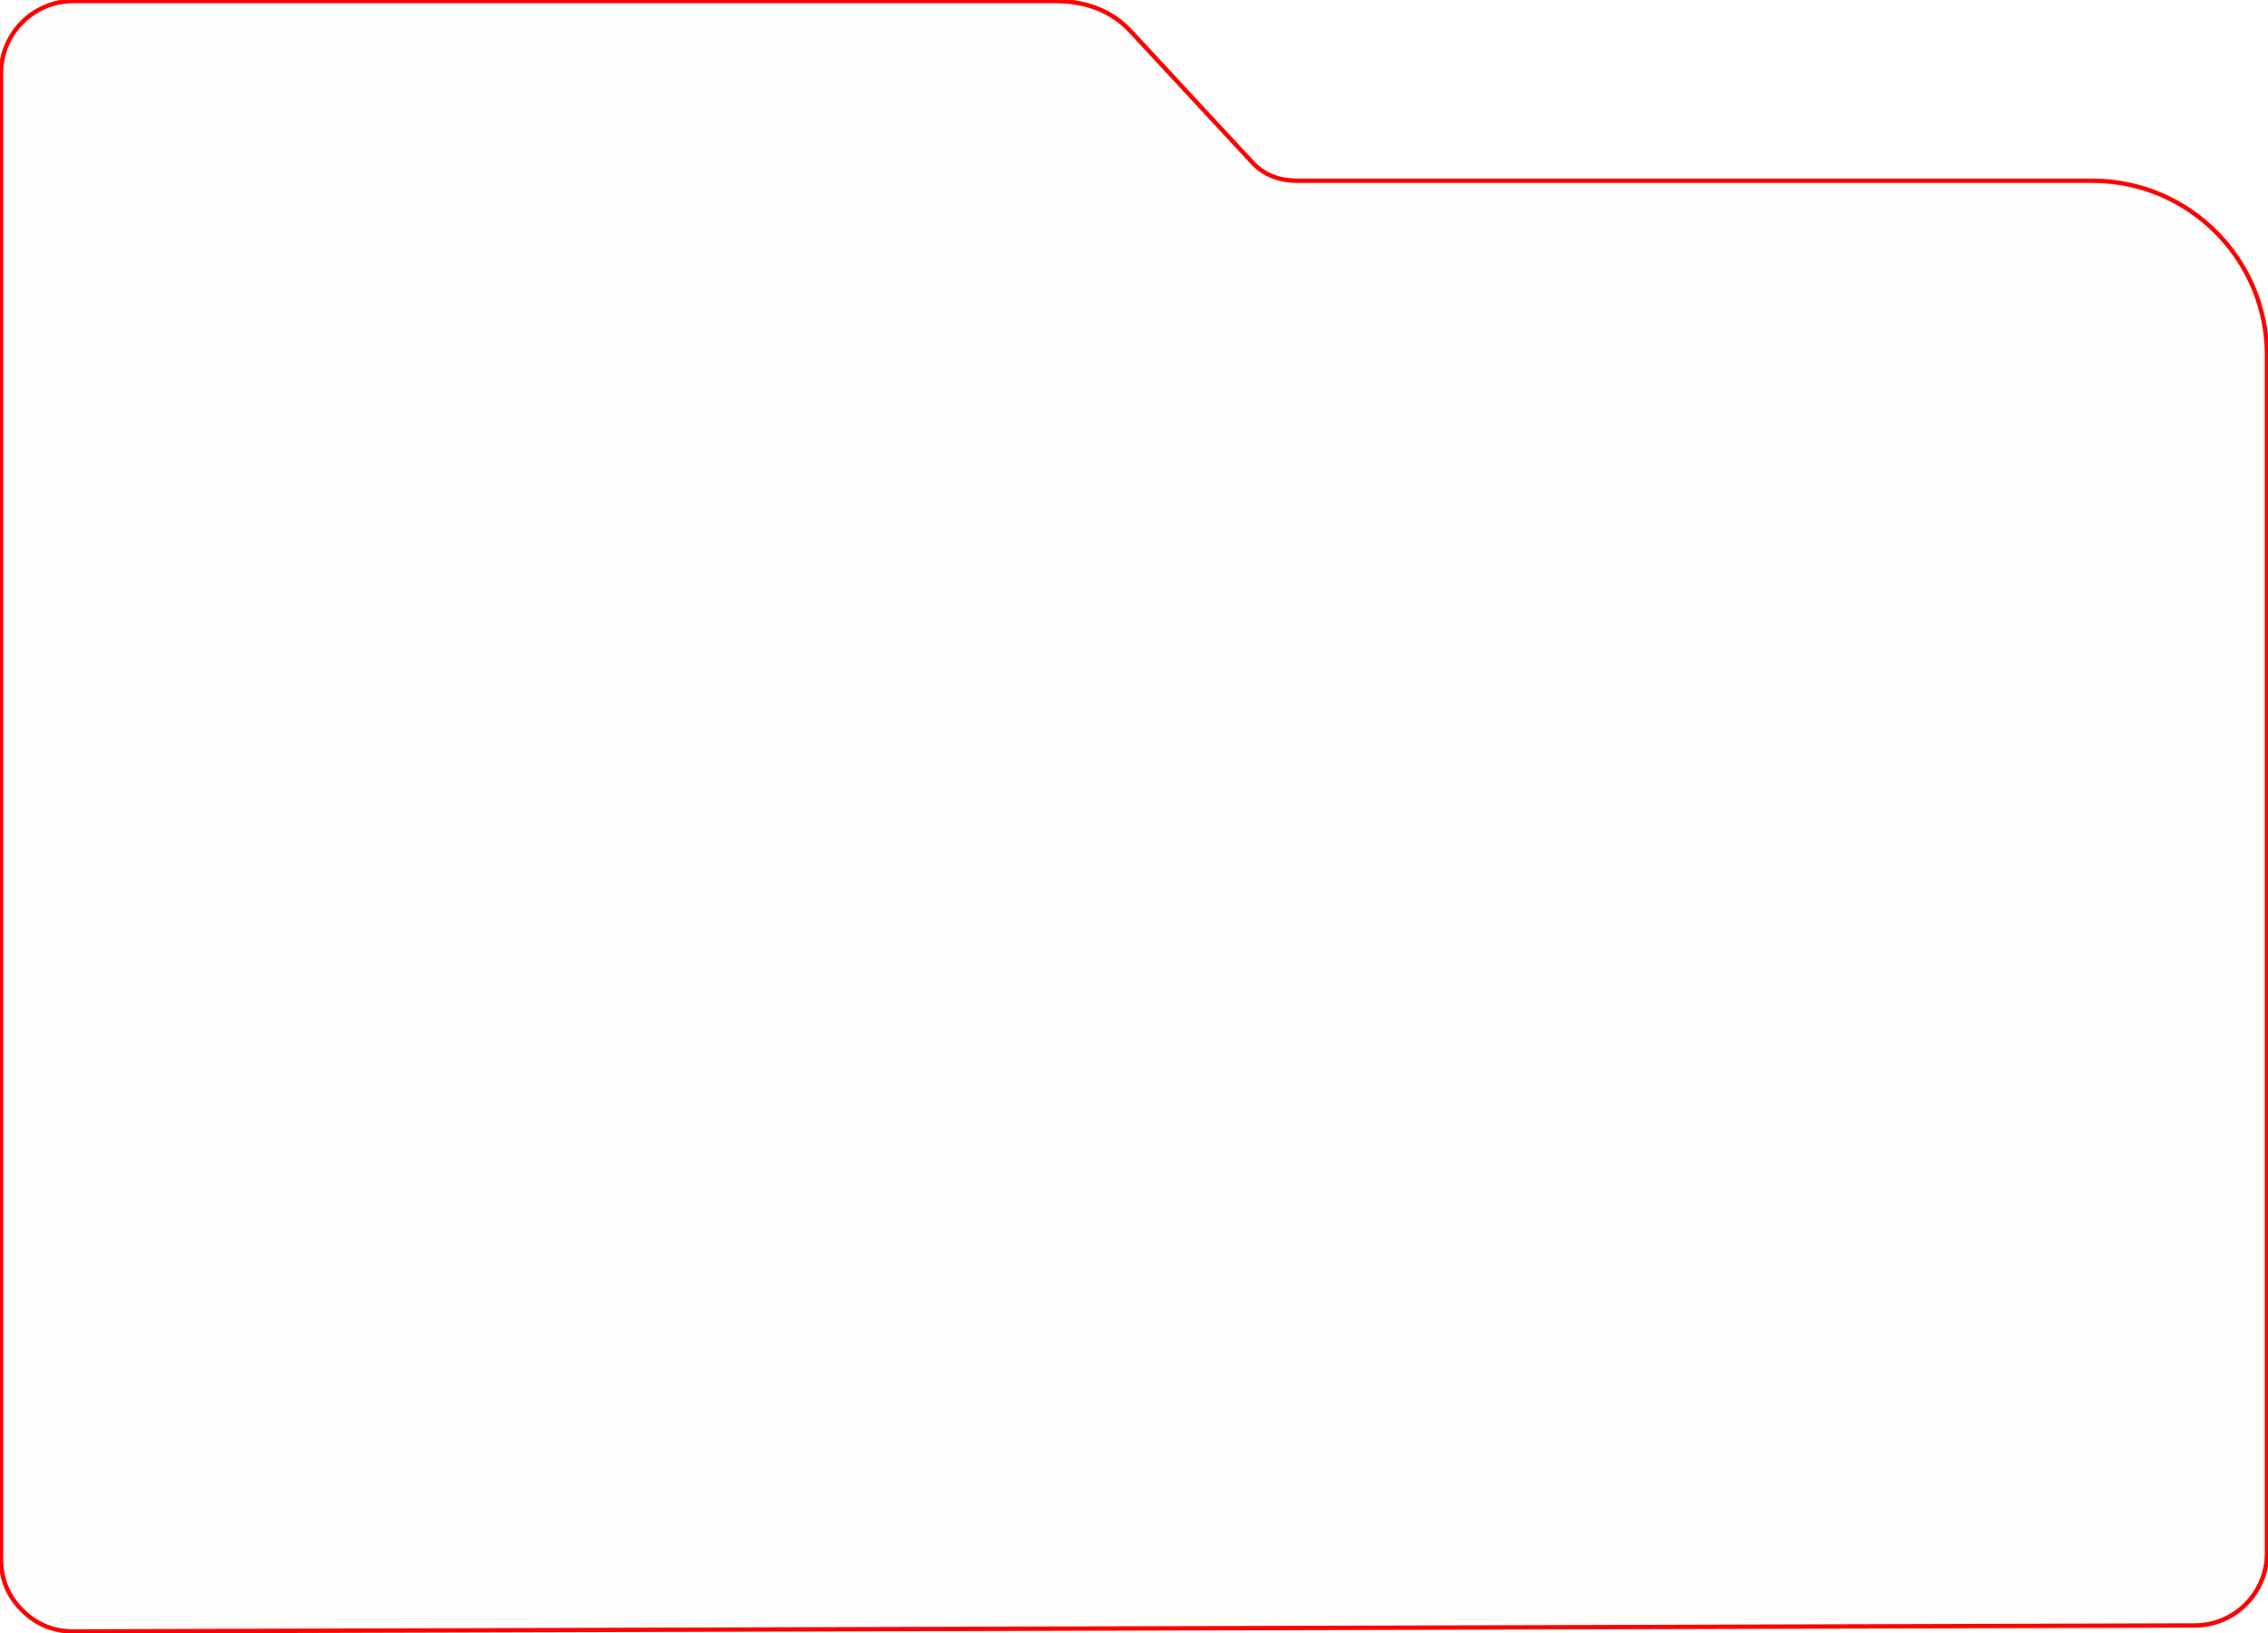
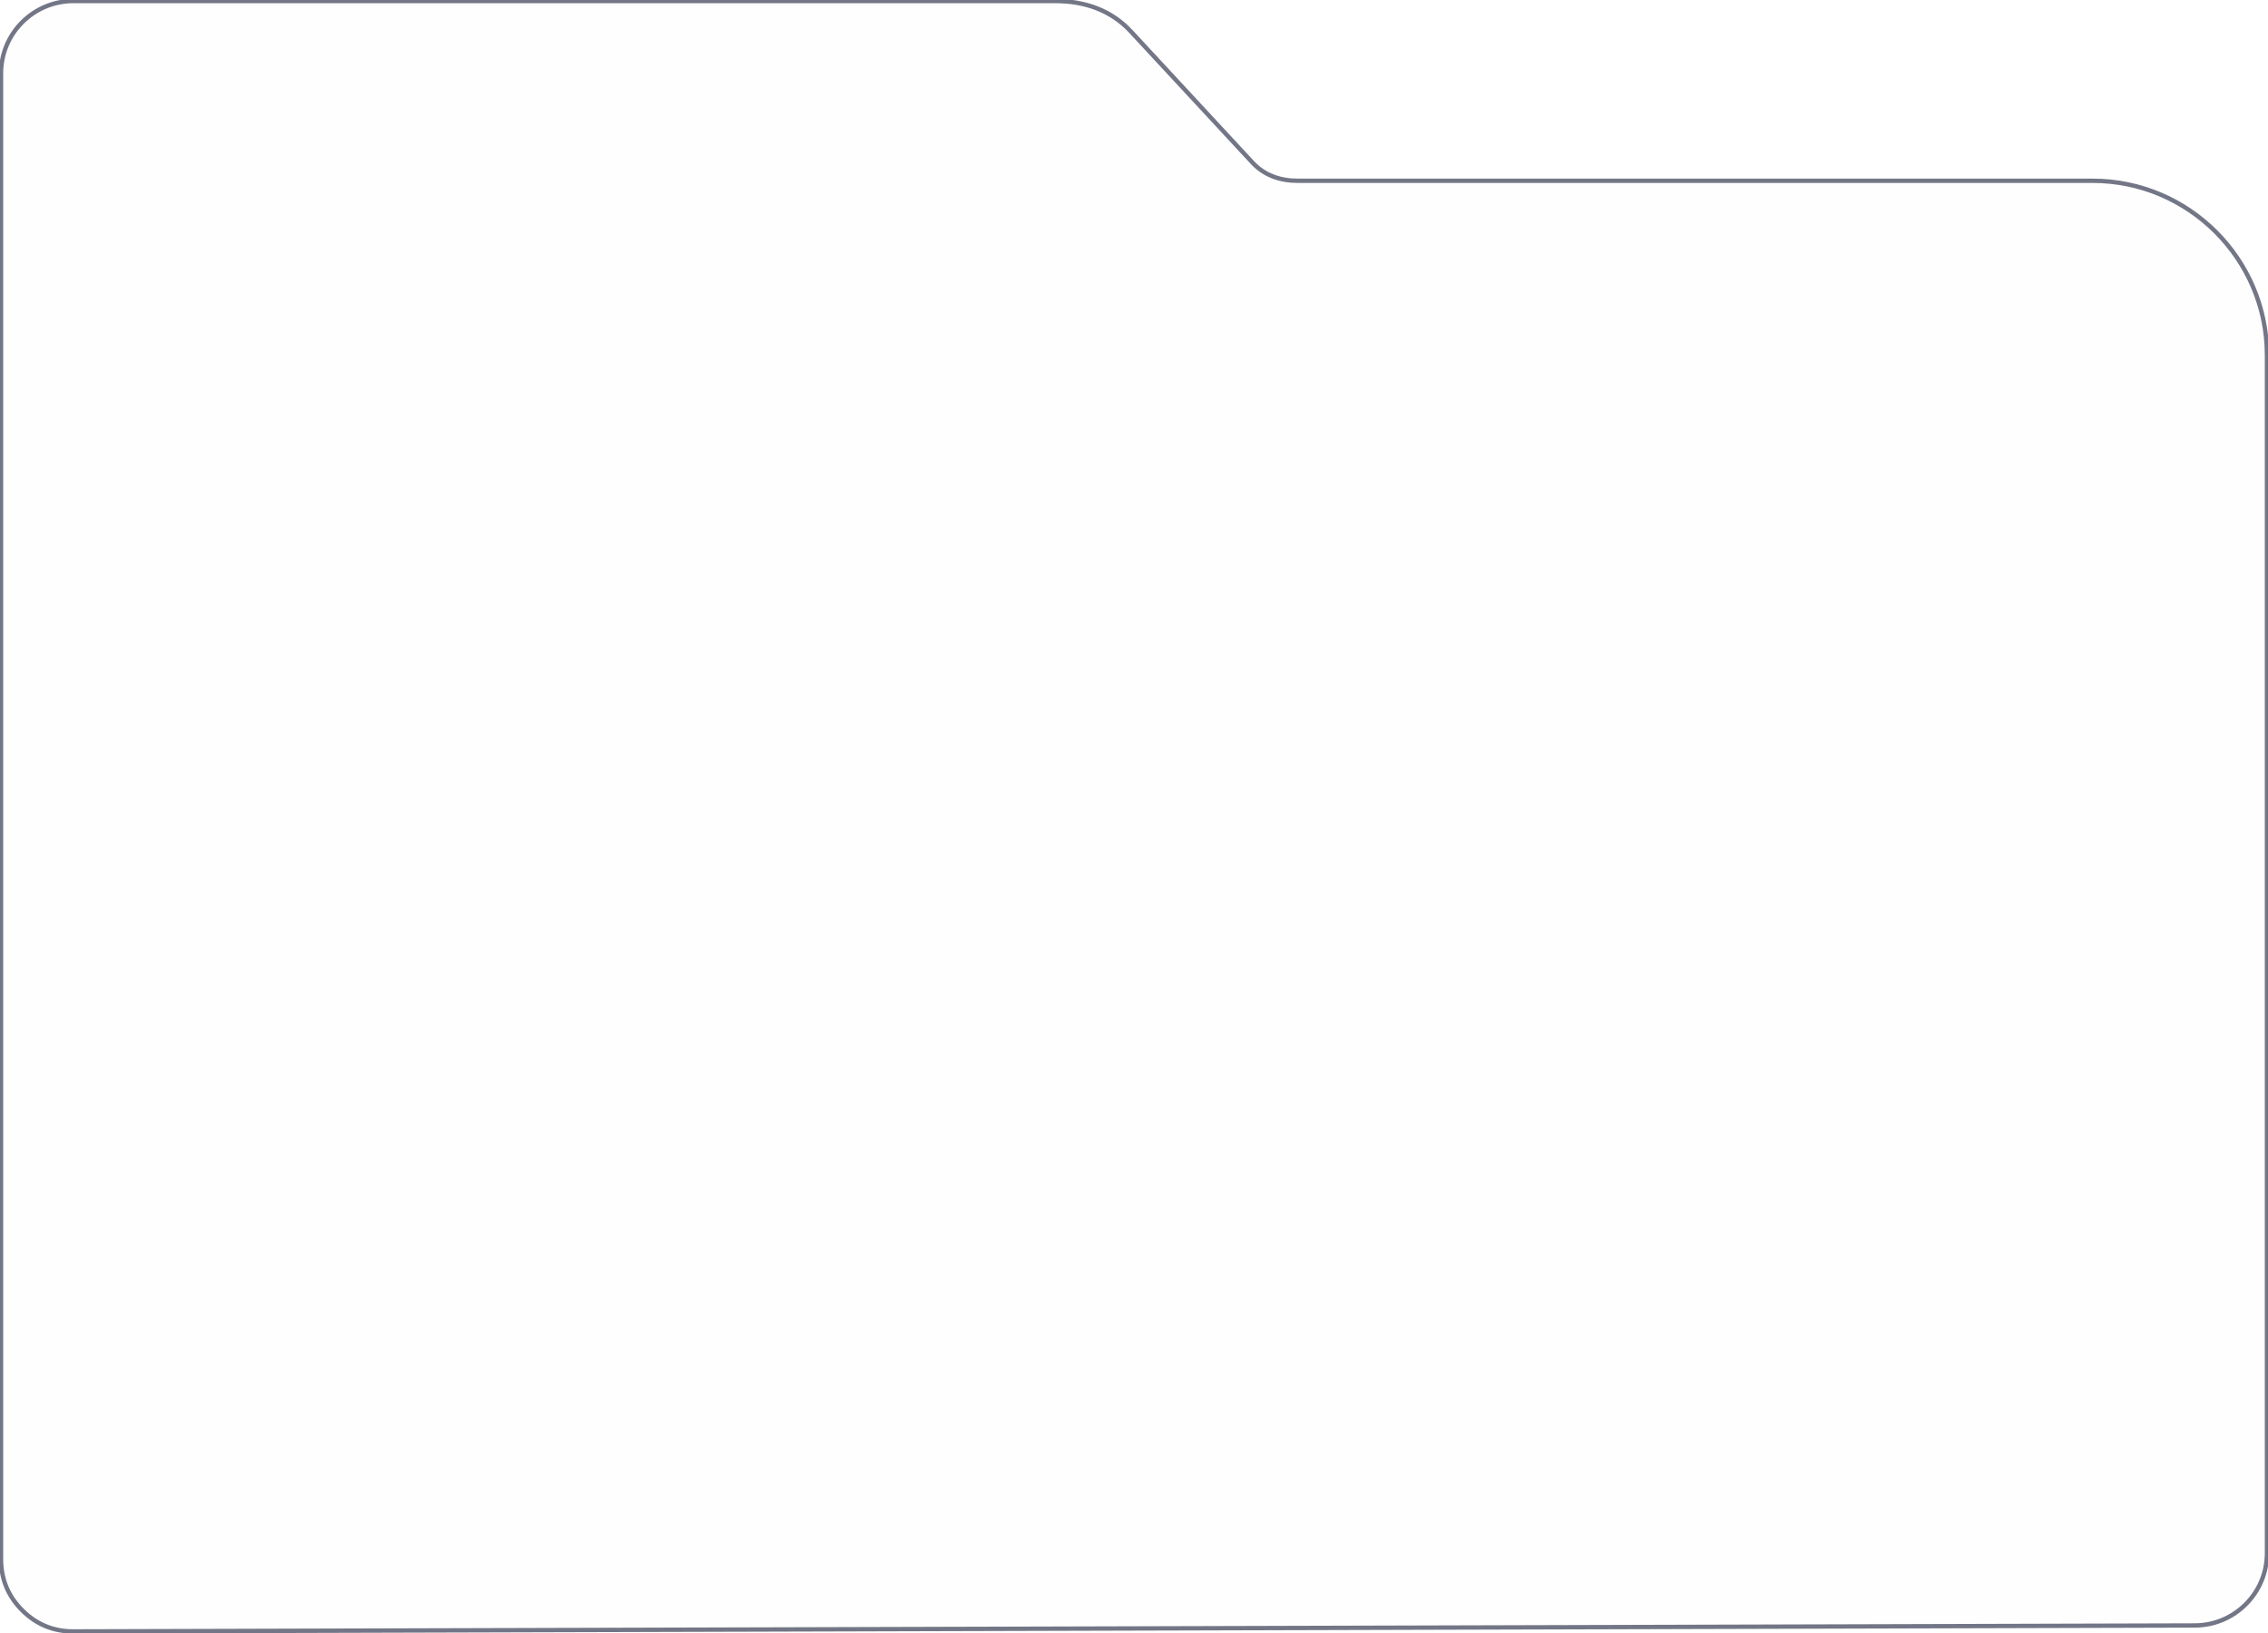
- <svg xmlns="http://www.w3.org/2000/svg" xml:space="preserve" width="219.621mm" height="158.075mm" version="1.1" style="shape-rendering:geometricPrecision; text-rendering:geometricPrecision; image-rendering:optimizeQuality; fill-rule:evenodd; clip-rule:evenodd" viewBox="0 0 15922.81 11460.61">
+ <svg xmlns="http://www.w3.org/2000/svg" xml:space="preserve" width="100%" height="auto" version="1.1" style="shape-rendering:geometricPrecision; text-rendering:geometricPrecision; image-rendering:optimizeQuality; fill-rule:evenodd; clip-rule:evenodd" viewBox="0 0 15922.81 11460.61">
  <defs>
    <style type="text/css">
   
-     .str0 {stroke:red;stroke-width:30.5;stroke-miterlimit:22.926}
-     .str1 {stroke:red;stroke-width:30.5;stroke-miterlimit:22.926}
+     .str0 {stroke:#737686;stroke-width:30.5;stroke-miterlimit:22.926}
+     .str1 {stroke:#737686;stroke-width:30.5;stroke-miterlimit:22.926}
    .fil1 {fill:#FEFEFE}
-     .fil0 {fill:green}
+   
   
  </style>
    <clipPath id="id0">
      <path class="str2" d="M515.64 11453.36l14894.39 -41.91c278.72,-0.8 505.53,-228.23 505.53,-506.96l0 -8411.64c0,-673.91 -549.73,-1223.71 -1223.73,-1223.71l-5581.01 0c-123.34,0 -234.47,-37.95 -318.3,-128.33l-852.77 -919.63c-139.74,-150.69 -324.94,-213.91 -530.51,-213.91l-6895.03 0c-279.22,0 -506.95,227.73 -506.95,506.96l0 10432.2c0,139.85 49.96,260.22 149,358.98 99.01,98.75 219.51,148.37 359.39,147.98z" />
    </clipPath>
  </defs>
  <g id="Слой_x0020_1">
    <path class="fil0" d="M515.64 11453.36l14894.39 -41.91c278.72,-0.8 505.53,-228.23 505.53,-506.96l0 -8411.64c0,-673.91 -549.73,-1223.71 -1223.73,-1223.71l-5581.01 0c-123.34,0 -234.47,-37.95 -318.3,-128.33l-852.77 -919.63c-139.74,-150.69 -324.94,-213.91 -530.51,-213.91l-6895.03 0c-279.22,0 -506.95,227.73 -506.95,506.96l0 10432.2c0,139.85 49.96,260.22 149,358.98 99.01,98.75 219.51,148.37 359.39,147.98z" />
    <g style="clip-path:url(#id0)">
      <g id="_2544220501680">
        <rect class="fil1 str0" x="-3672.45" y="3283.68" width="478.07" height="130.38" />
      </g>
    </g>
    <path class="fil1 str1" d="M515.64 11453.36l14894.39 -41.91c278.72,-0.8 505.53,-228.23 505.53,-506.96l0 -8411.64c0,-673.91 -549.73,-1223.71 -1223.73,-1223.71l-5581.01 0c-123.34,0 -234.47,-37.95 -318.3,-128.33l-852.77 -919.63c-139.74,-150.69 -324.94,-213.91 -530.51,-213.91l-6895.03 0c-279.22,0 -506.95,227.73 -506.95,506.96l0 10432.2c0,139.85 49.96,260.22 149,358.98 99.01,98.75 219.51,148.37 359.39,147.98z" />
  </g>
</svg>
